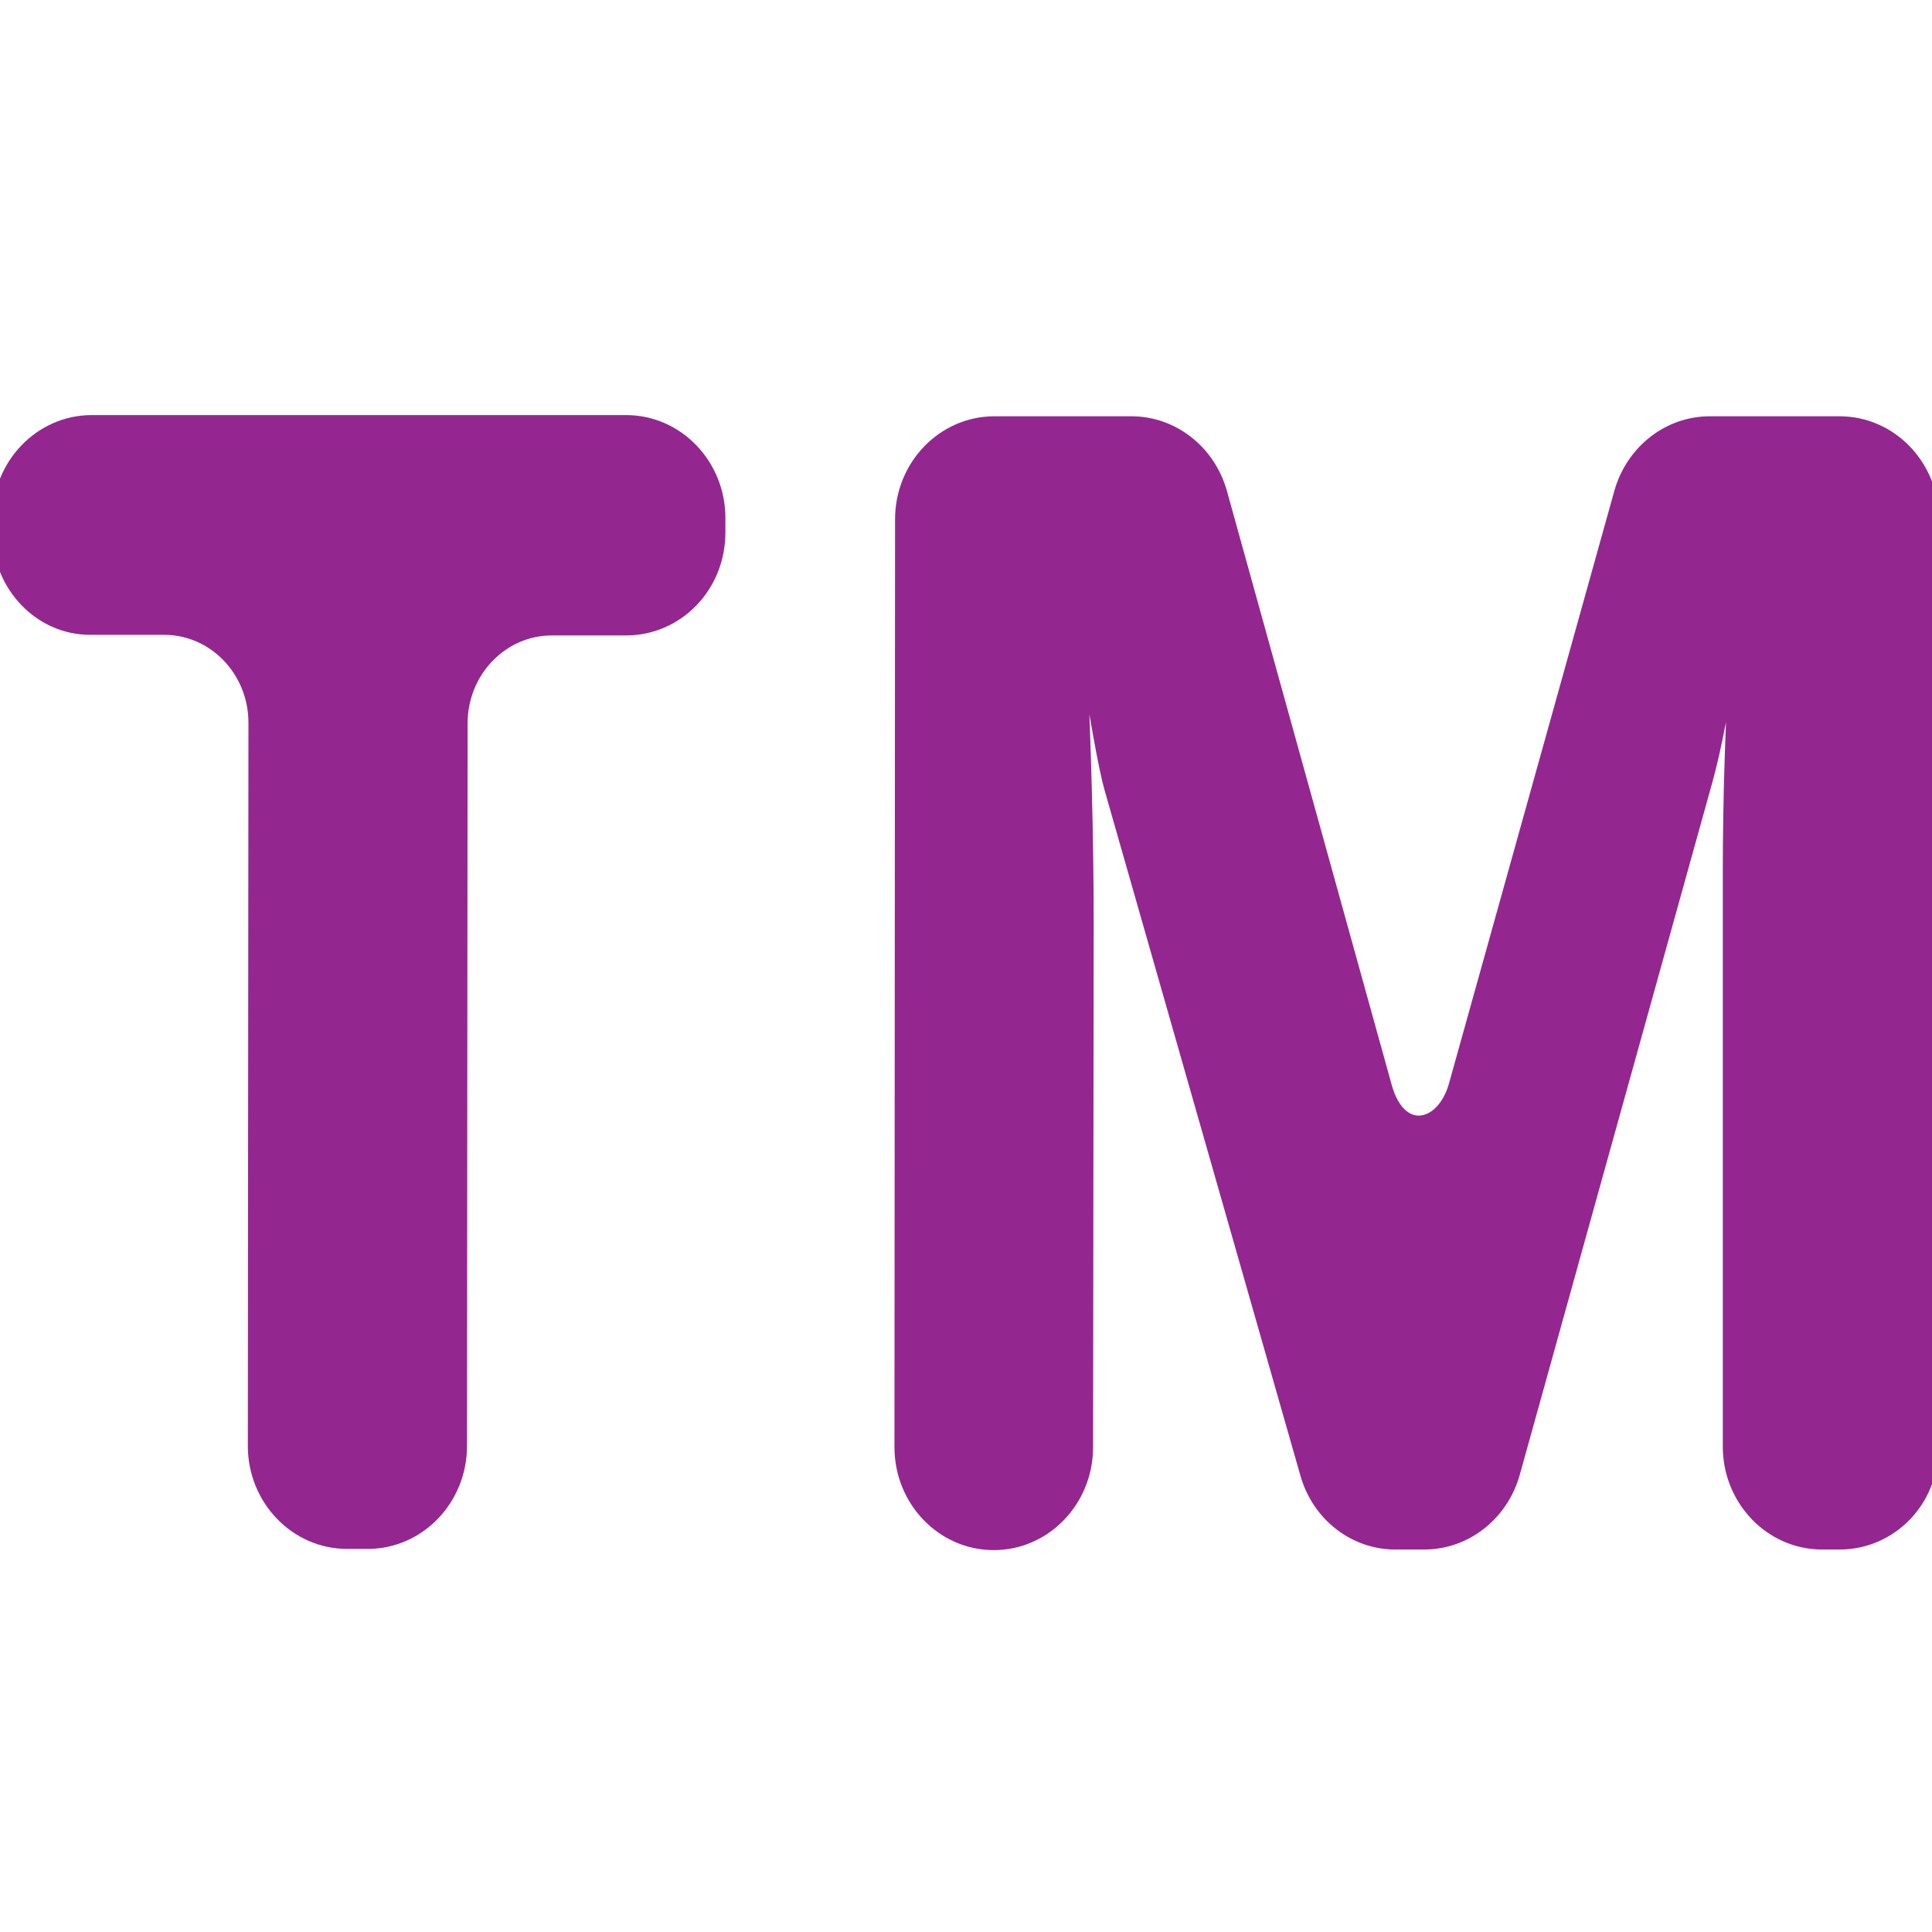
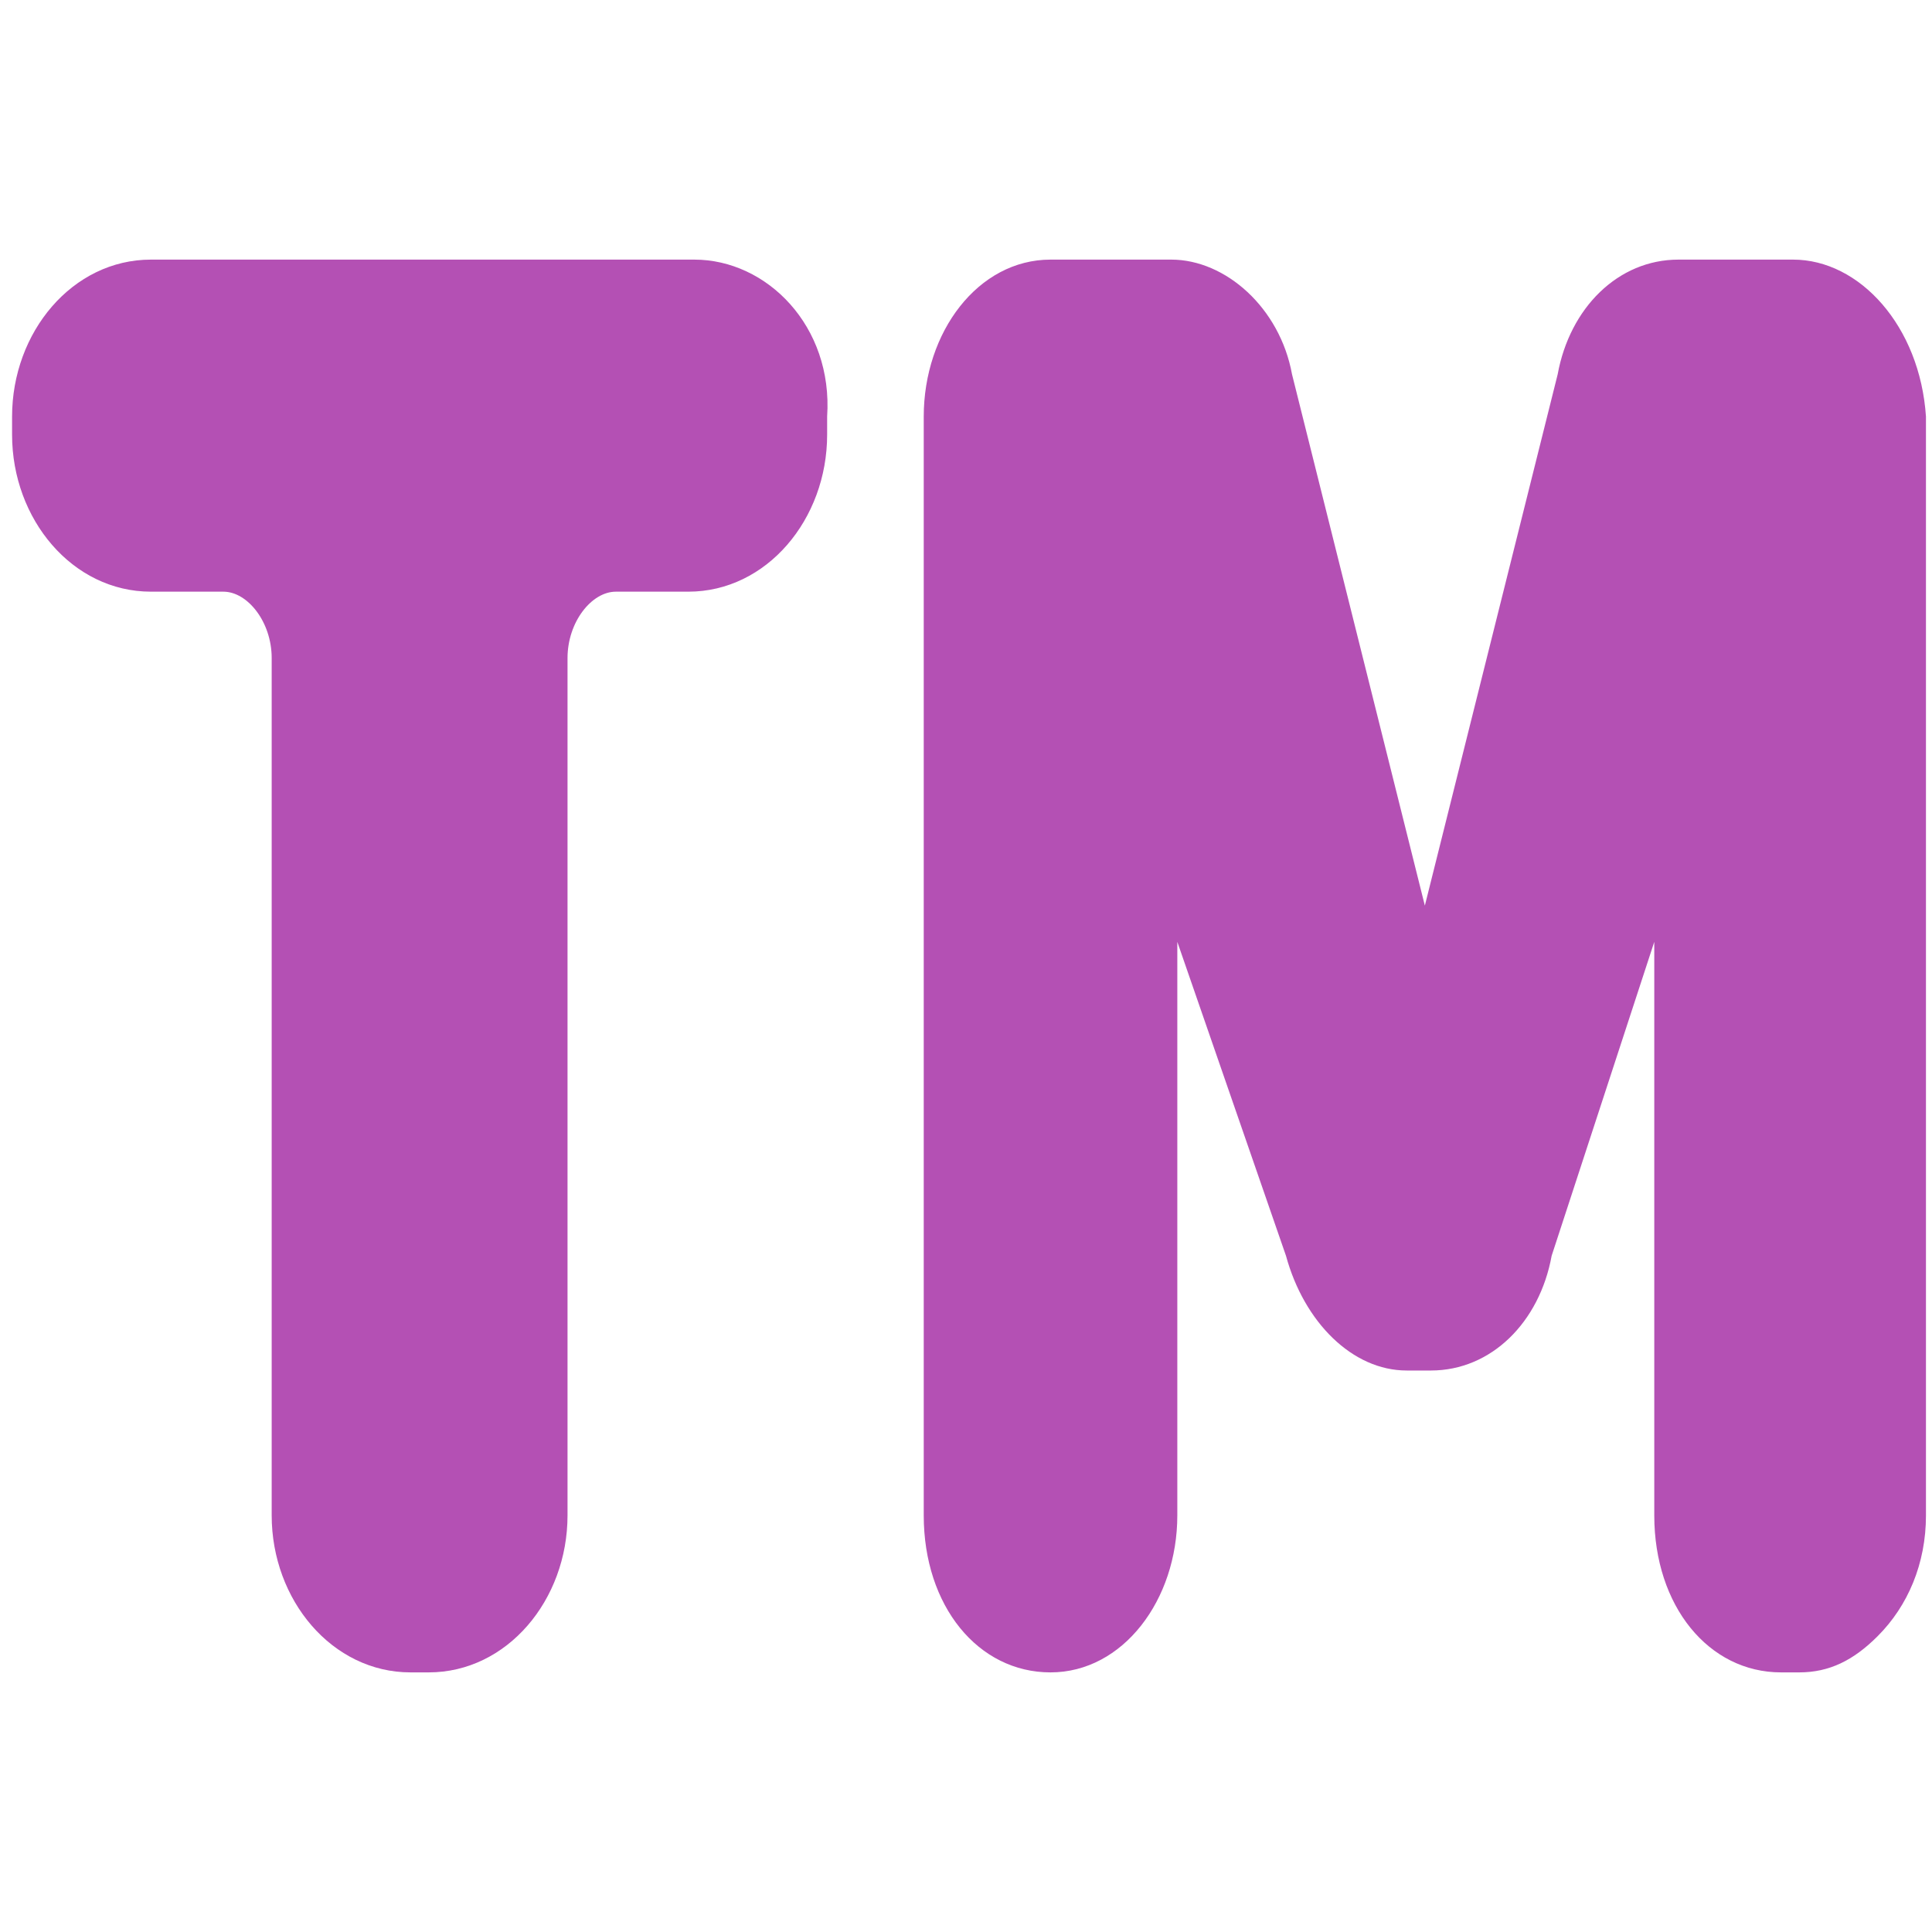
<svg xmlns="http://www.w3.org/2000/svg" version="1.1" id="Слой_1" x="0px" y="0px" viewBox="0 0 32 32" style="enable-background:new 0 0 32 32;" xml:space="preserve">
  <style type="text/css">
- 	.st0{fill:#93278F;stroke:#93278F;stroke-width:0.25;stroke-miterlimit:10;}
+ 	.st0{fill:#B450B4;}
</style>
  <g>
-     <path class="st0" d="M10.37,10.4l-1.23,0c-0.84,0-1.52,0.71-1.52,1.58L7.61,23.95c0,0.87-0.68,1.58-1.52,1.58l-0.34,0   c-0.84,0-1.52-0.71-1.52-1.58l0.01-11.98c0-0.87-0.68-1.58-1.52-1.58l-1.21,0C0.68,10.4,0,9.69,0,8.82l0-0.24C0,7.71,0.68,7,1.52,7   l8.85,0c0.84,0,1.52,0.71,1.52,1.58l0,0.24C11.89,9.7,11.21,10.4,10.37,10.4z" />
-     <path class="st0" d="M30.47,25.54l-0.29,0c-0.84,0-1.52-0.71-1.52-1.58l0-9.51c0-1.2,0.04-2.52,0.13-3.97h-0.08   c-0.17,1.14-0.33,1.95-0.47,2.45L25.05,24.4c-0.19,0.67-0.78,1.14-1.46,1.14l-0.48,0c-0.67,0-1.26-0.46-1.45-1.13l-3.24-11.34   c-0.1-0.34-0.25-1.2-0.47-2.58h-0.09c0.09,1.83,0.13,3.43,0.13,4.81l-0.01,8.67c0,0.87-0.68,1.58-1.52,1.58h0   c-0.84,0-1.52-0.71-1.52-1.58l0.01-15.37c0-0.87,0.68-1.58,1.52-1.58l2.27,0c0.68,0,1.27,0.47,1.46,1.14l2.73,9.84   c0.24,0.88,0.98,0.73,1.19-0.02l2.74-9.82c0.19-0.67,0.78-1.14,1.46-1.14l2.15,0c0.84,0,1.52,0.71,1.52,1.58l-0.01,15.37   C31.99,24.84,31.31,25.54,30.47,25.54z" />
+     <path class="st0" d="M6.8,27.4c-1.1,0-1.9-1-1.9-2.2l0-14.2c0-0.8-0.5-1.5-1.2-1.5H2.5c-0.5,0-1-0.2-1.4-0.7   c-0.3-0.4-0.5-1-0.5-1.6V6.9c0-1.2,0.9-2.2,1.9-2.2h8.9c1.1,0,1.9,1,1.9,2.2v0.3c0,1.2-0.9,2.2-1.9,2.2h-1.2   c-0.6,0-1.2,0.7-1.2,1.5l0,14.2c0,1.2-0.9,2.2-1.9,2.2H6.8z" />
+     <path class="st0" d="M11.5,5C12.3,5,13,5.8,13,6.9v0.3c0,1-0.7,1.9-1.5,1.9h-1.2c-0.8,0-1.5,0.8-1.5,1.9l0,14.2   c0,1-0.7,1.9-1.5,1.9H6.8c-0.8,0-1.5-0.8-1.5-1.9l0-14.2c0-1-0.7-1.9-1.5-1.9H2.5c0,0,0,0,0,0C1.7,9,1,8.2,1,7.2V6.9   C1,5.8,1.7,5,2.5,5H11.5 M11.5,4.3H2.5c-1.3,0-2.3,1.2-2.3,2.6v0.3c0,1.4,1,2.6,2.3,2.6l1.2,0c0.4,0,0.8,0.5,0.8,1.1l0,14.2   c0,1.4,1,2.6,2.3,2.6h0.3c1.3,0,2.3-1.2,2.3-2.6l0-14.2c0-0.6,0.4-1.1,0.8-1.1h1.2c1.3,0,2.3-1.2,2.3-2.6V6.9   C13.8,5.4,12.7,4.3,11.5,4.3L11.5,4.3z" />
+   </g>
+   <g>
+     <path class="st0" d="M17.3,27.4c-0.9,0-1.7-1-1.7-2.2l0-18.2c0-1.2,0.8-2.2,1.7-2.2h2c0.8,0,1.4,0.7,1.7,1.6l2.4,9.7   c0.1,0.3,0.1,0.4,0.2,0.4c0,0,0.1-0.2,0.1-0.4l2.4-9.7c0.2-1,0.9-1.6,1.6-1.6h1.9c0.9,0,1.7,1,1.7,2.2l0,18.2   c0,0.7-0.2,1.3-0.7,1.8c-0.3,0.3-0.7,0.5-1,0.5h-0.3c-0.9,0-1.7-1-1.7-2.2c0,0,0-11.7,0-11.9l-2.4,7.5c-0.2,0.9-0.9,1.6-1.6,1.6   h-0.4c-0.8,0-1.4-0.7-1.6-1.6L19,13.3c0,0.5,0,1,0,1.5l0,10.3C19,26.4,18.3,27.4,17.3,27.4z" />
+     <path class="st0" d="M29.7,5C30.4,5,31,5.9,31,6.9l0,18.2c0,1-0.6,1.9-1.3,1.9h-0.3c-0.7,0-1.3-0.8-1.3-1.9V13.8c0-1.4,0-3,0.1-4.7   h-0.1c-0.1,1.4-0.3,2.3-0.4,2.9l-2.8,8.6c-0.2,0.8-0.7,1.4-1.3,1.4h-0.4c-0.6,0-1.1-0.5-1.3-1.3l-2.9-8.4c-0.1-0.4-0.2-1.4-0.4-3.1   h-0.1c0.1,2.2,0.1,4.1,0.1,5.7l0,10.3c0,1-0.6,1.9-1.3,1.9c-0.7,0-1.3-0.8-1.3-1.9l0-18.2c0-1,0.6-1.9,1.3-1.9h2   c0.6,0,1.1,0.6,1.3,1.4L23,16c0.1,0.5,0.3,0.7,0.5,0.7c0.2,0,0.4-0.3,0.5-0.7l2.4-9.6C26.7,5.6,27.2,5,27.8,5H29.7 M29.7,4.3h-1.9   c-1,0-1.8,0.8-2,1.9L23.6,15l-2.2-8.8c-0.2-1.1-1.1-1.9-2-1.9h-2c-1.2,0-2.1,1.2-2.1,2.6l0,18.2c0,1.5,0.9,2.6,2.1,2.6   c1.2,0,2.1-1.2,2.1-2.6l0-9.5l1.8,5.2c0.3,1.1,1.1,1.9,2,1.9h0.4c1,0,1.8-0.8,2-1.9l1.7-5.2v9.5c0,1.5,0.9,2.6,2.1,2.6h0.3   c0.5,0,0.9-0.2,1.3-0.6c0.5-0.5,0.8-1.2,0.8-2l0-18.2C31.8,5.4,30.8,4.3,29.7,4.3L29.7,4.3z" />
  </g>
</svg>
